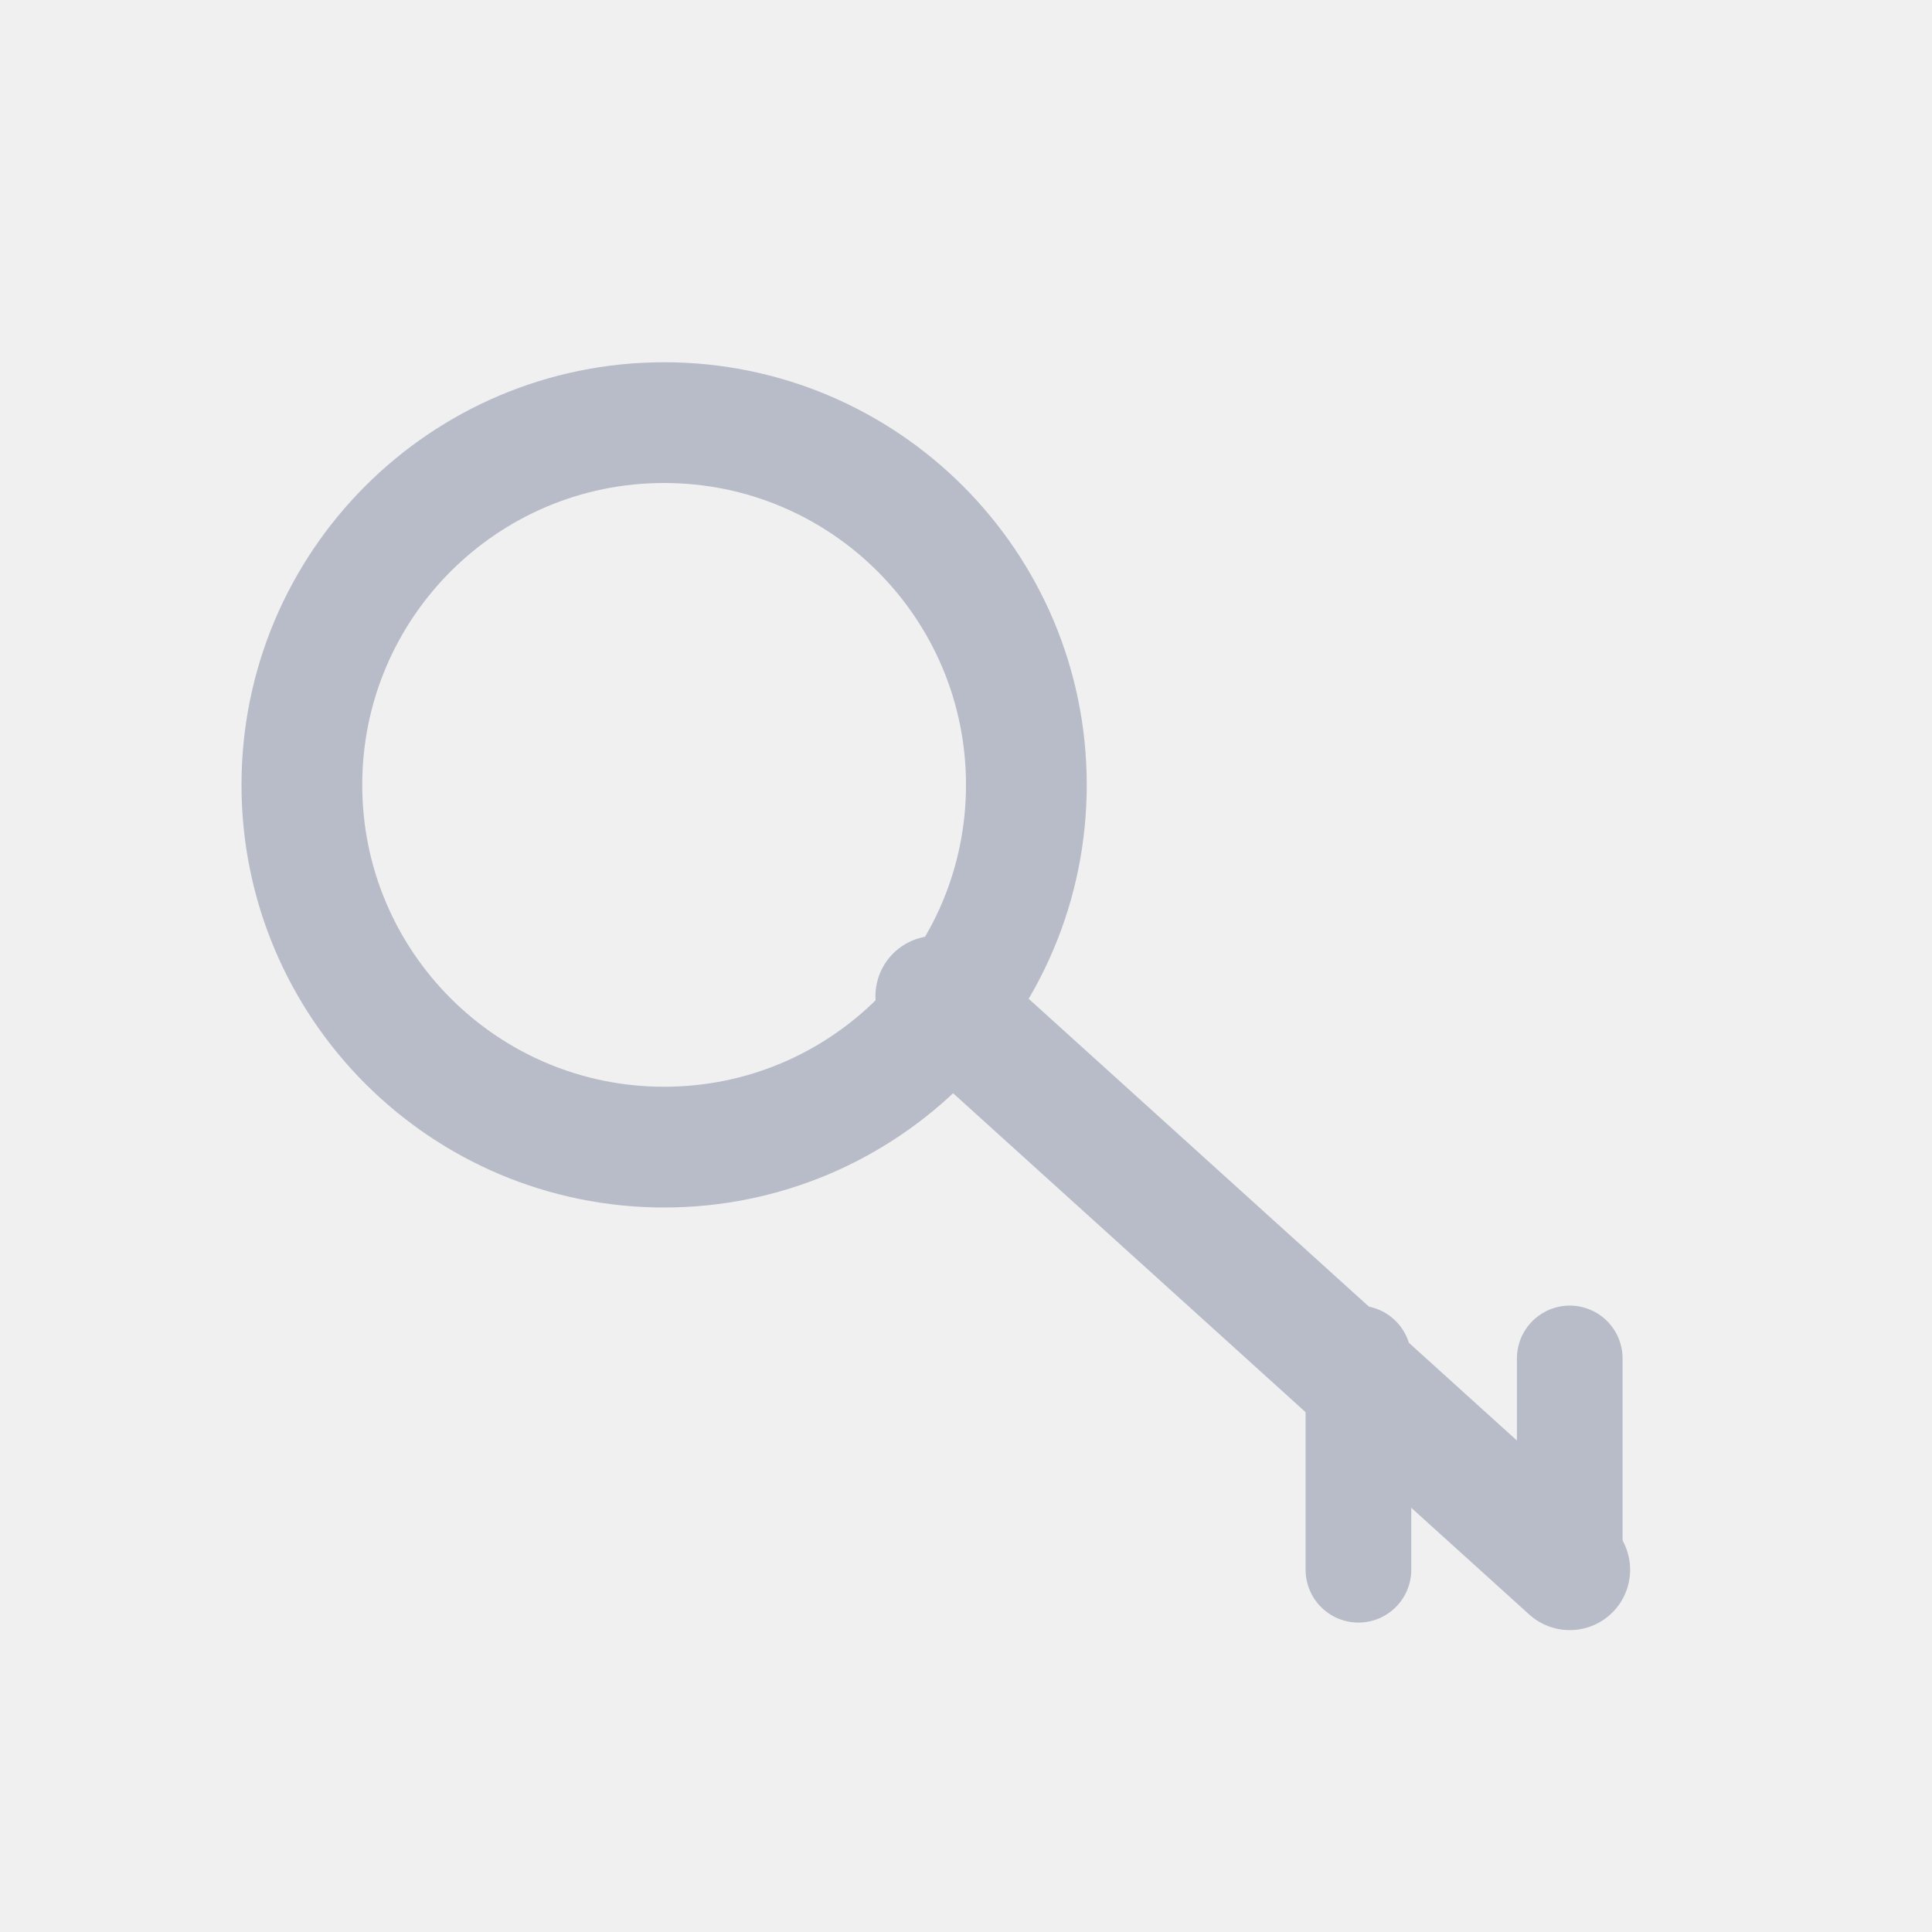
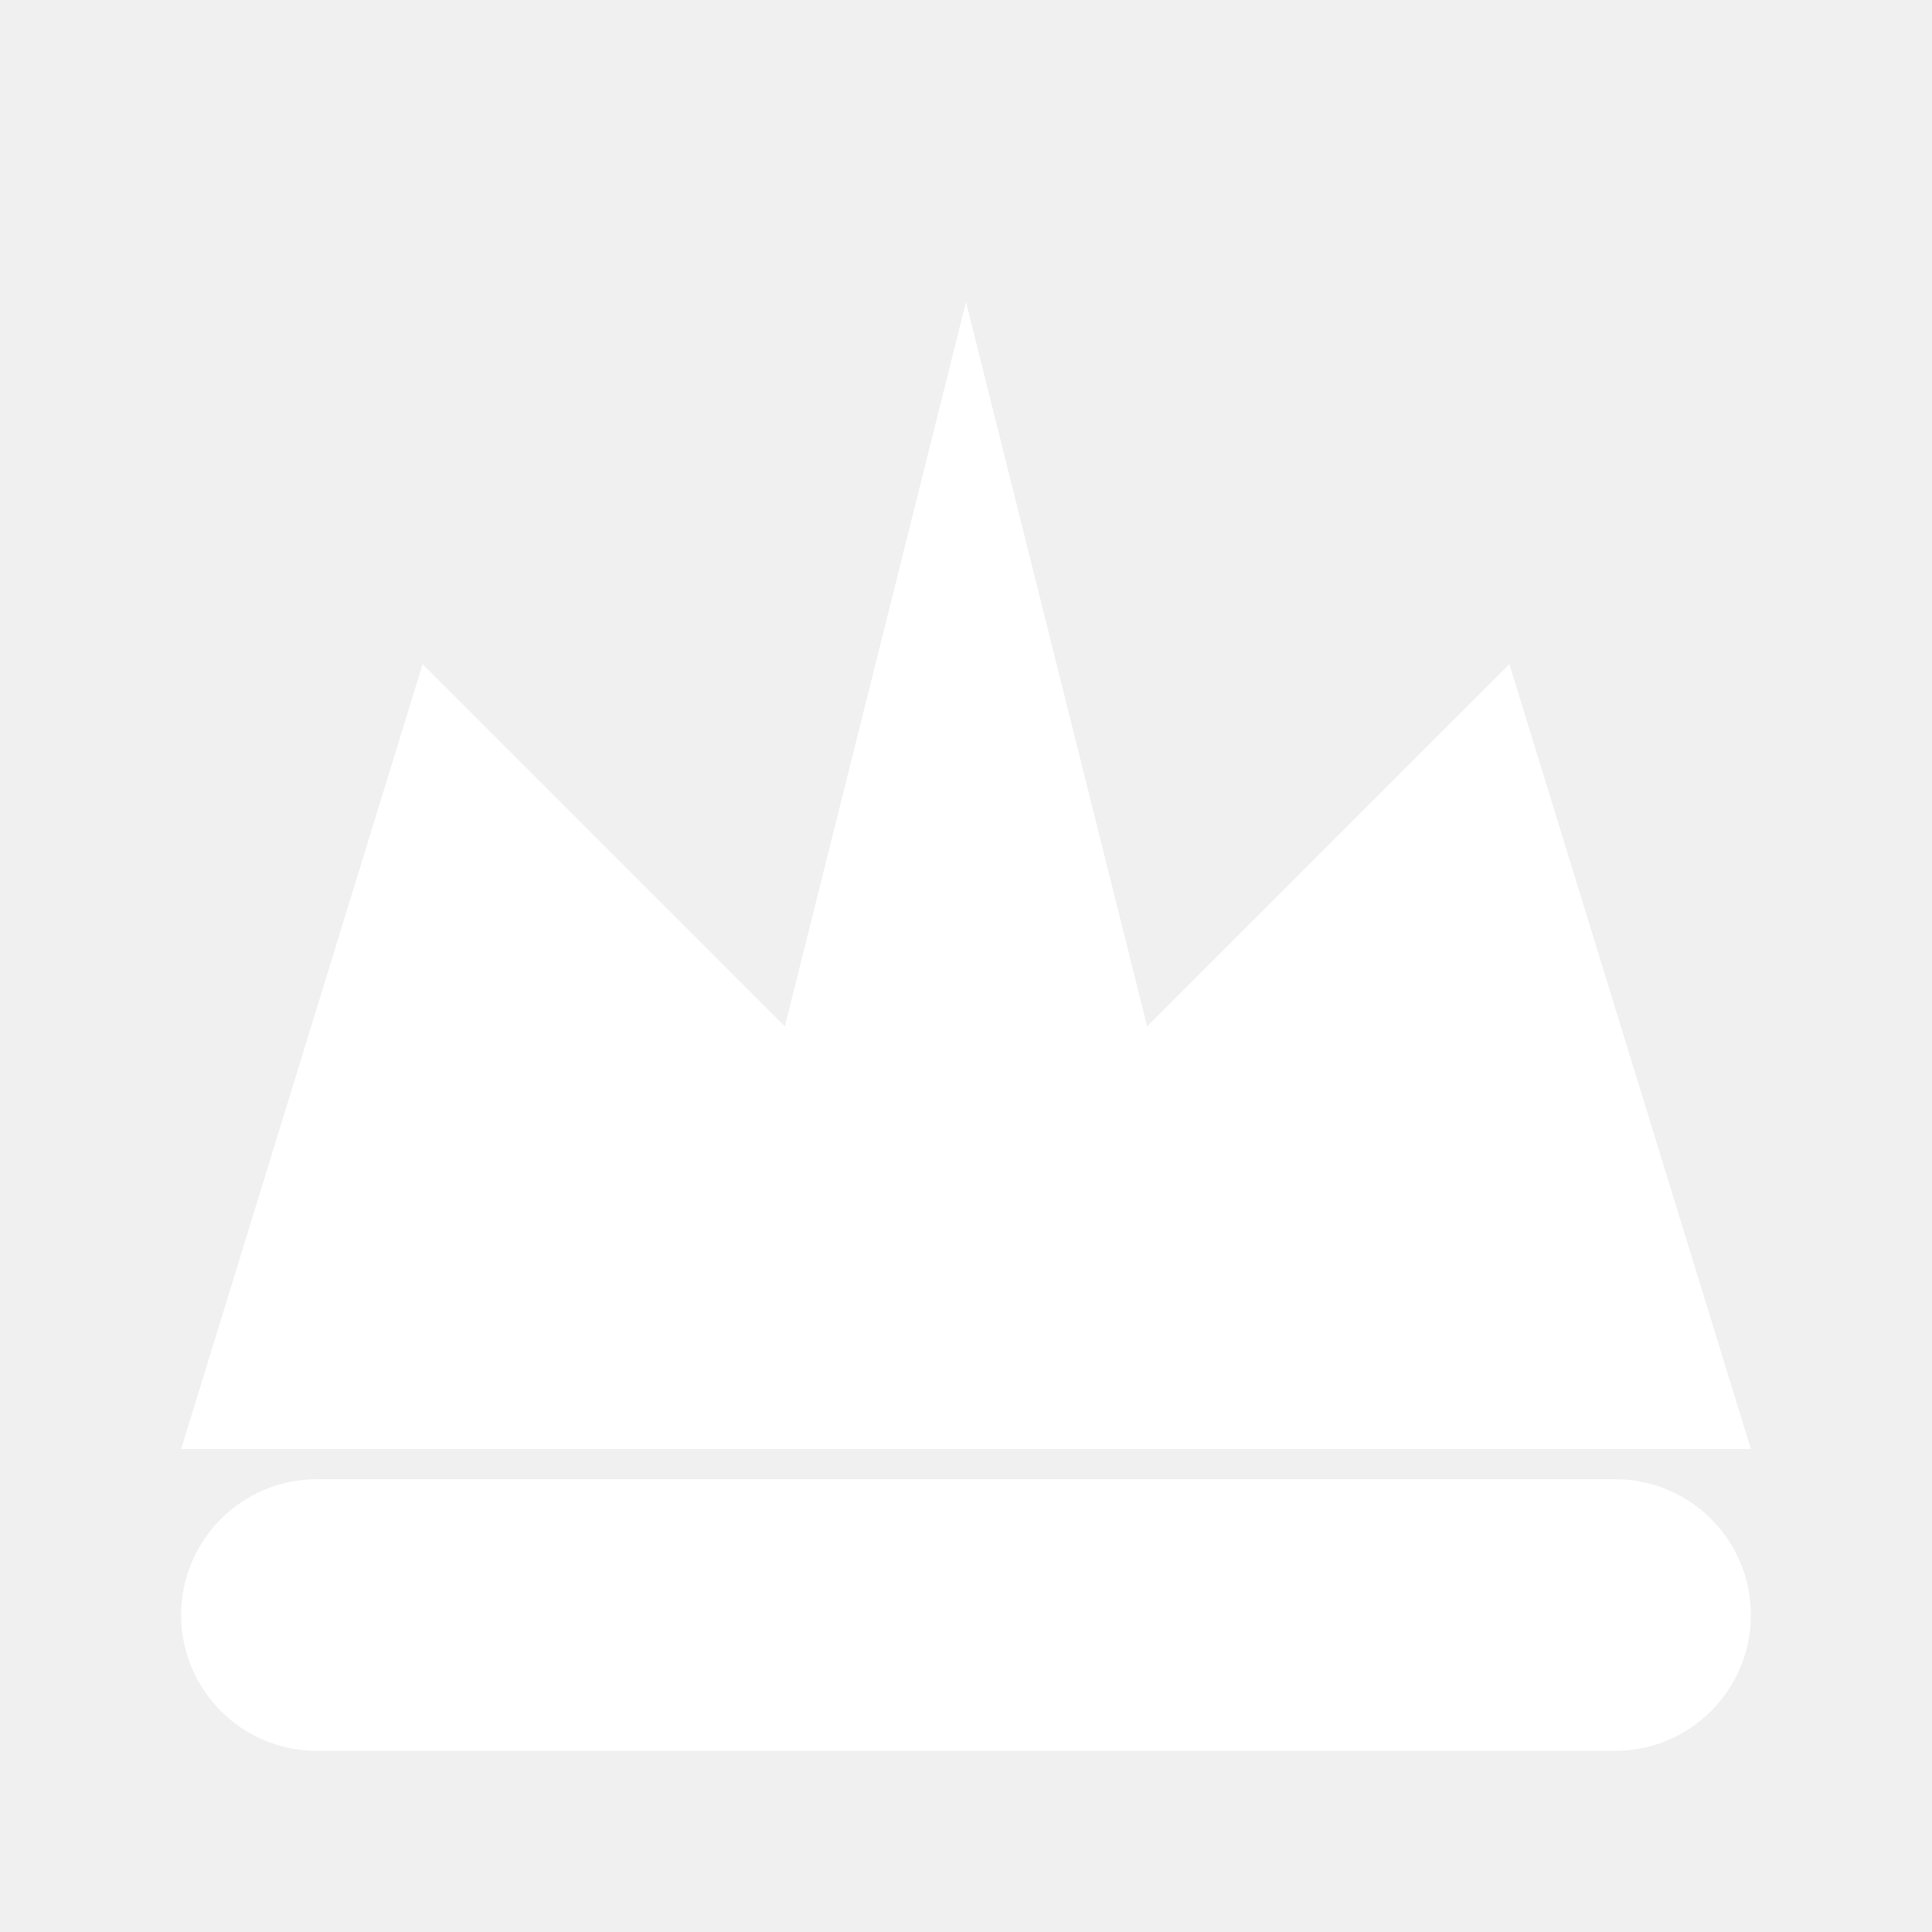
- <svg xmlns="http://www.w3.org/2000/svg" viewBox="0 0 128 128" width="128" height="128">
-   <circle cx="44" cy="52" r="24" fill="none" stroke="#B8BCC8" stroke-width="8" />
-   <line x1="62" y1="66" x2="104" y2="104" stroke="#B8BCC8" stroke-width="8" stroke-linecap="round" />
-   <line x1="90" y1="90" x2="90" y2="104" stroke="#B8BCC8" stroke-width="7" stroke-linecap="round" />
-   <line x1="104" y1="90" x2="104" y2="104" stroke="#B8BCC8" stroke-width="7" stroke-linecap="round" />
+ <svg xmlns="http://www.w3.org/2000/svg" viewBox="0 0 128 128">
+   <path fill="white" d="M12,96 L28,44 L52,68 L64,20 L76,68 L100,44 L116,96 Z" />
+   <rect fill="white" x="12" y="98" width="104" height="18" rx="9" />
</svg>
